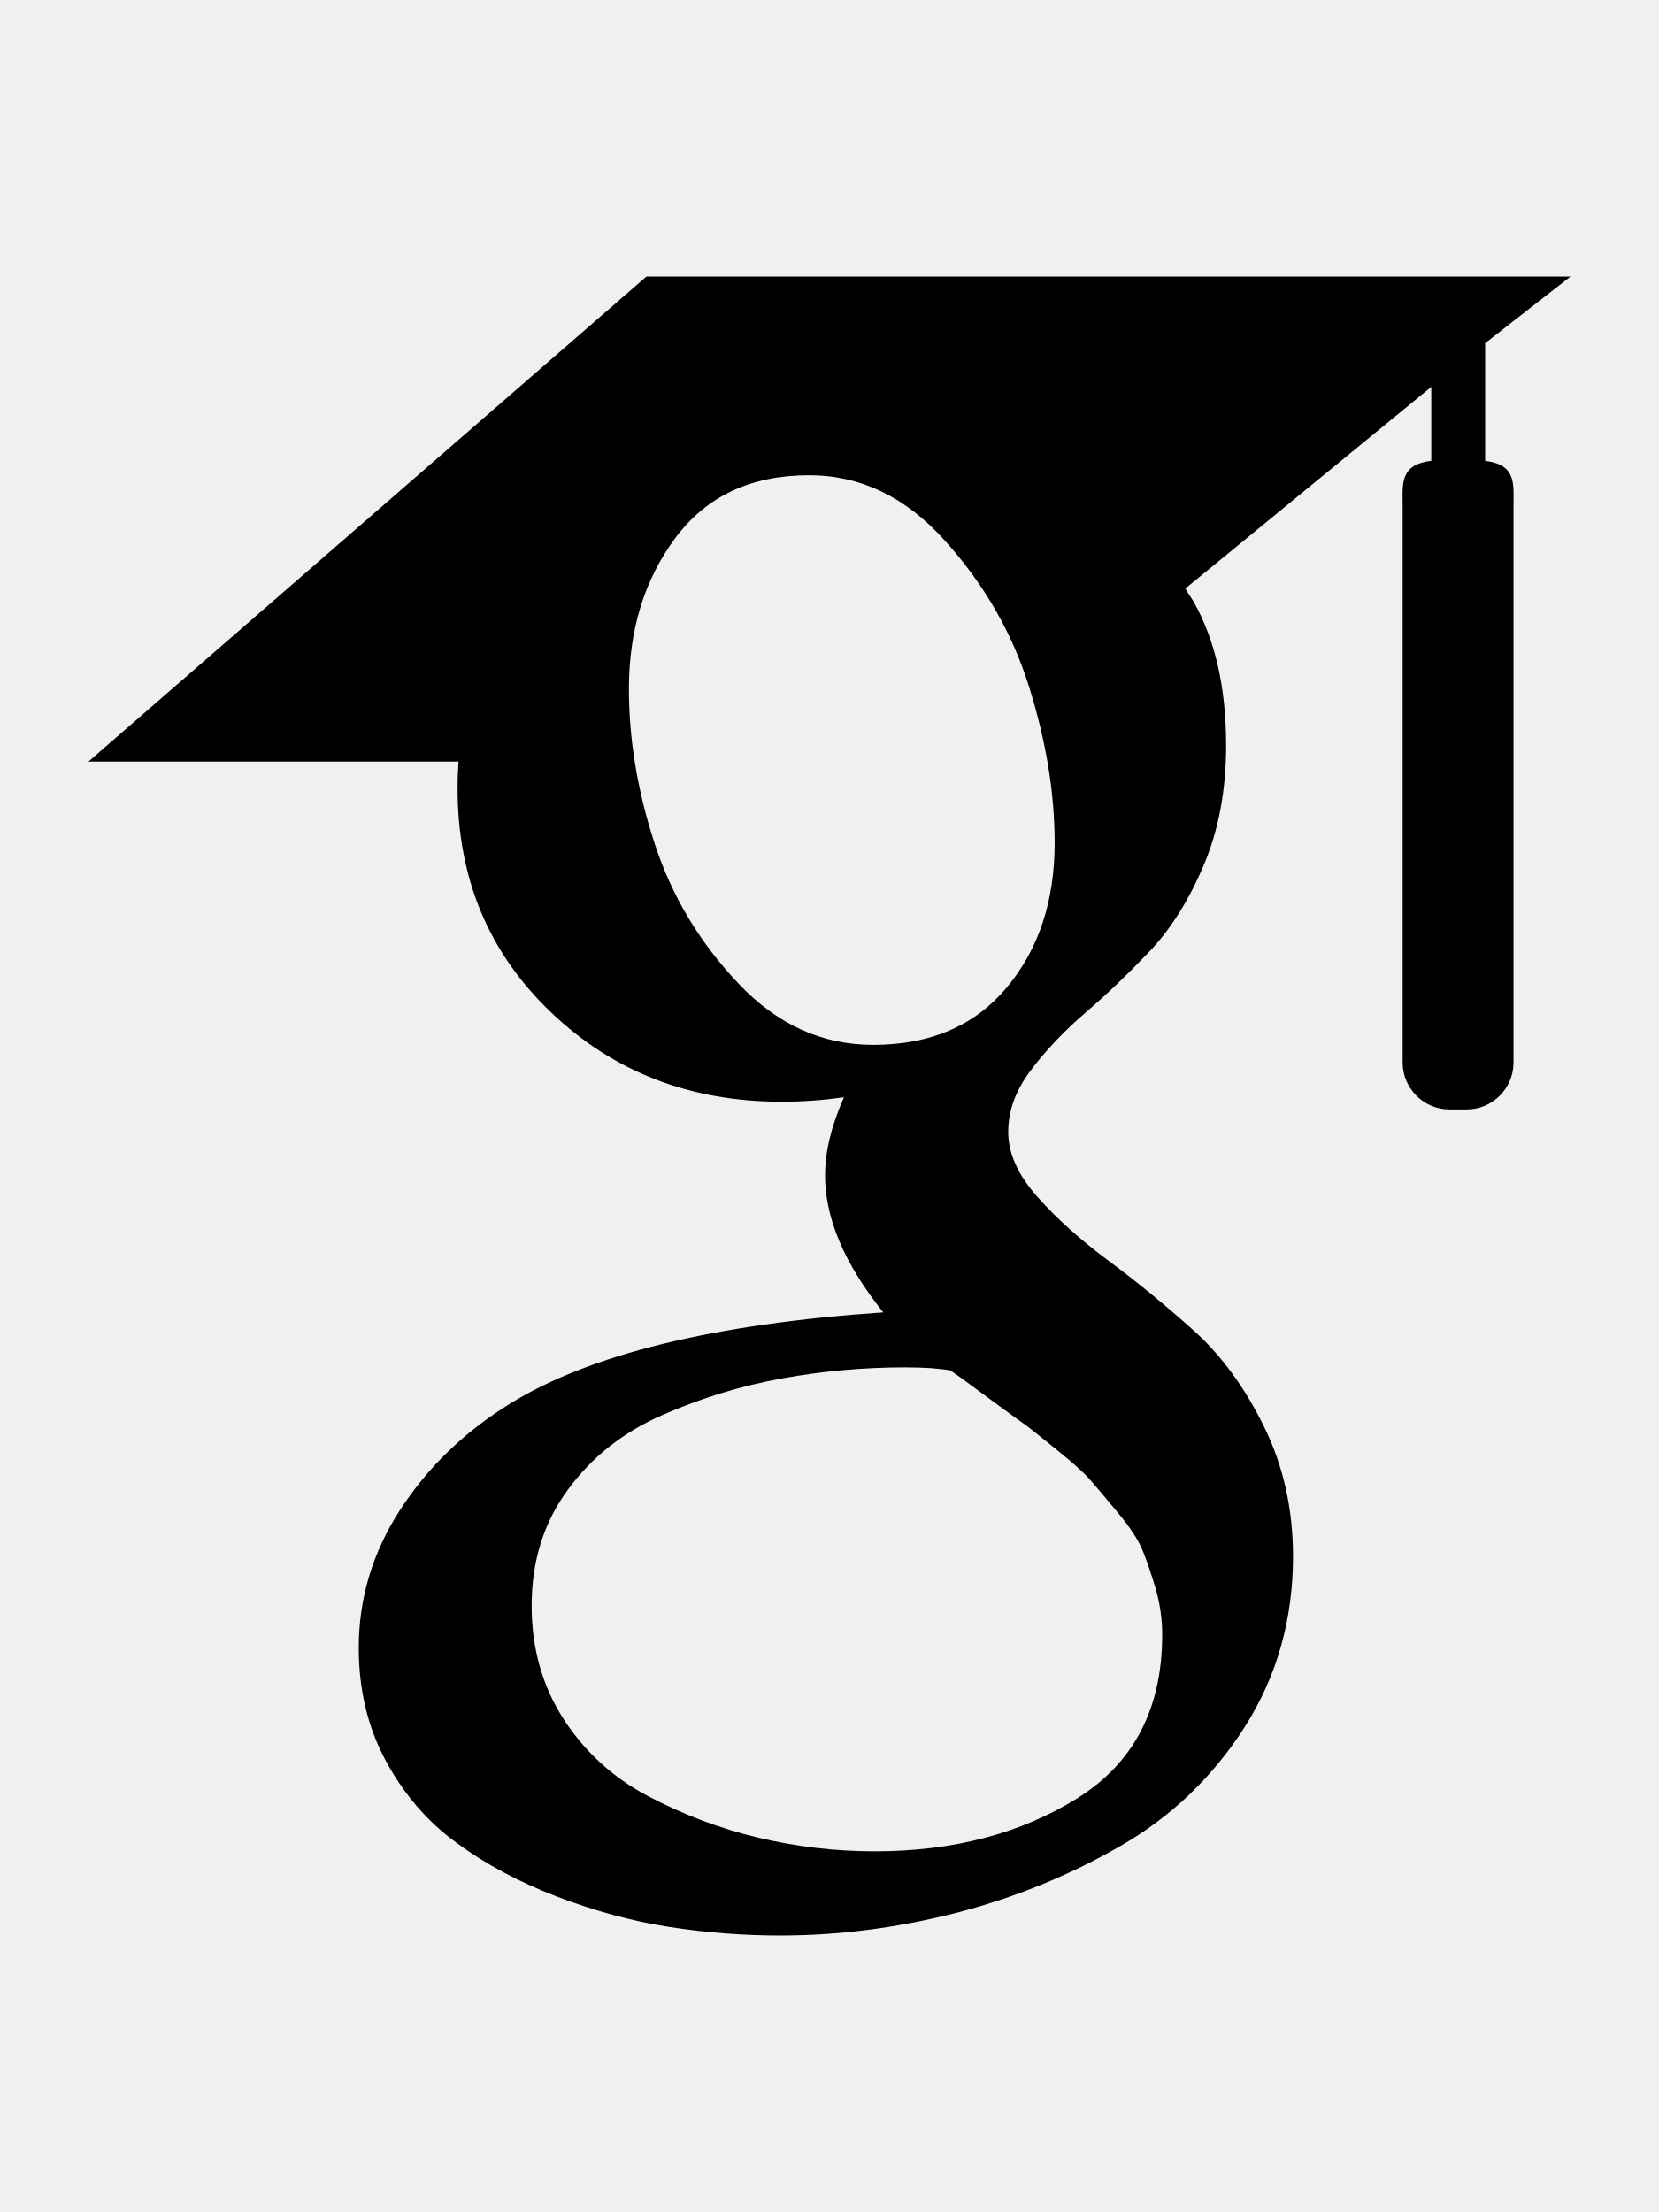
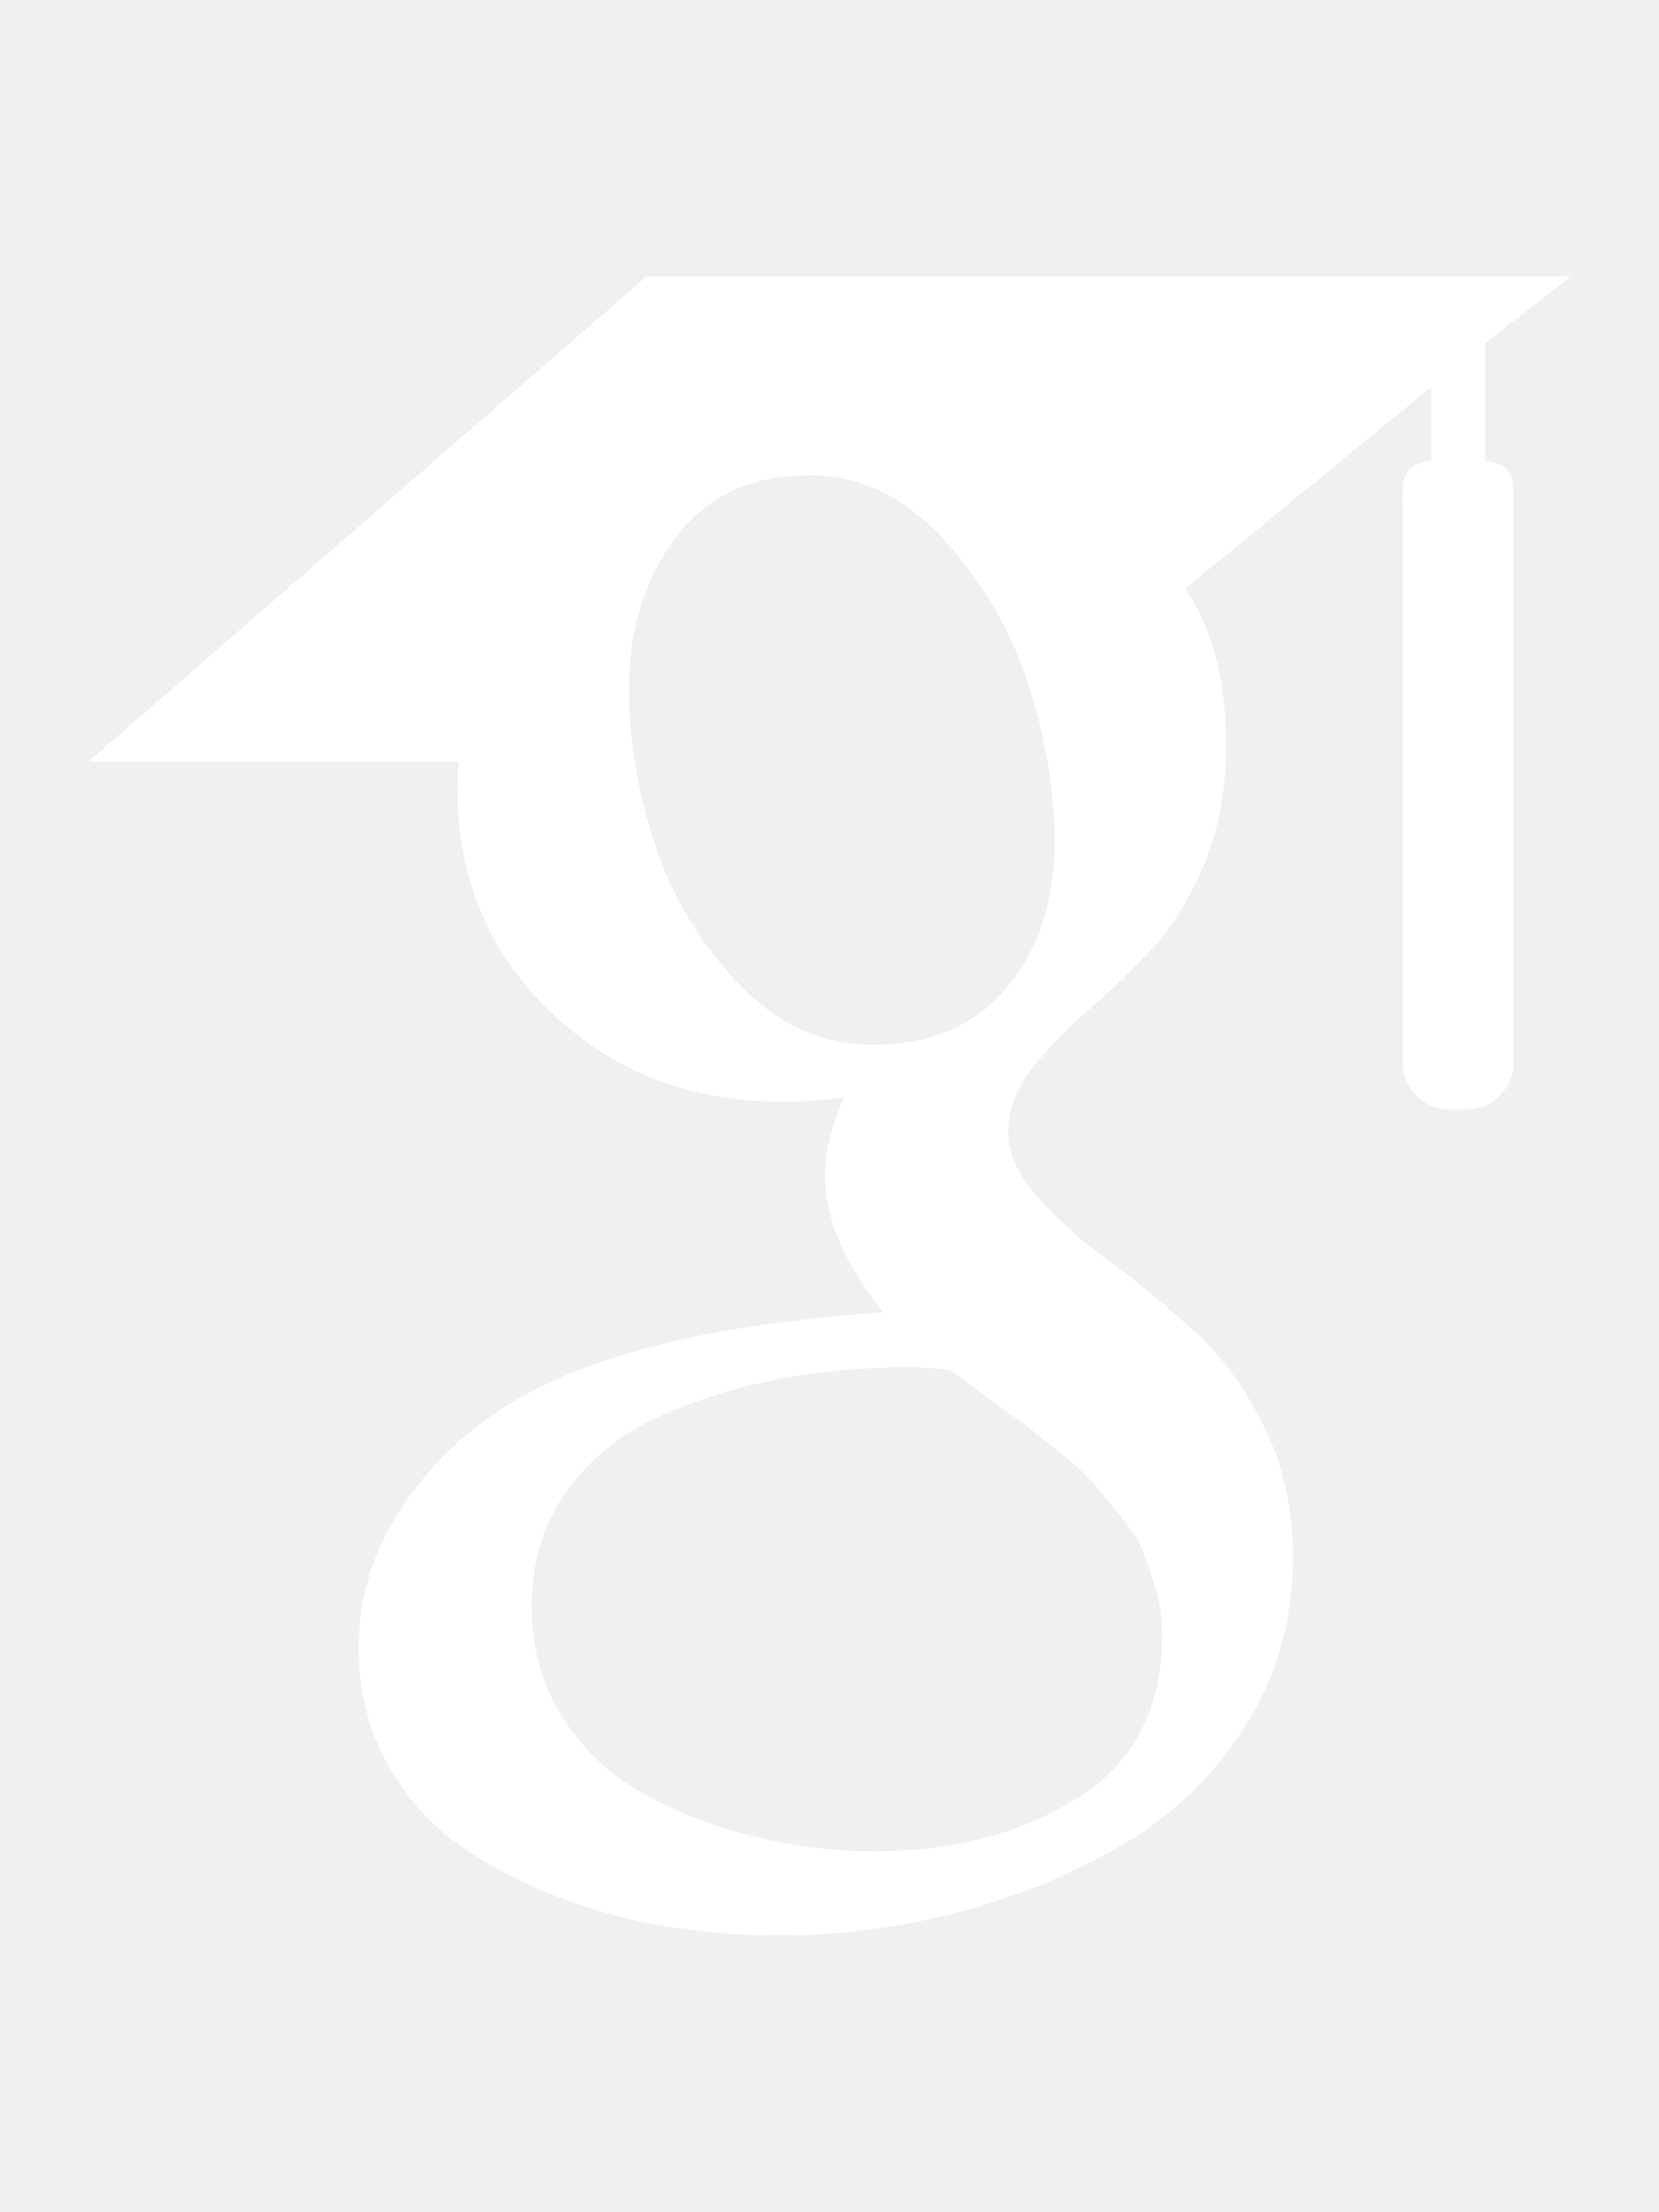
<svg xmlns="http://www.w3.org/2000/svg" width="384" height="512" viewBox="0 0 384 512" version="1.1" id="svg8">
  <defs id="defs2" />
  <g id="layer6">
-     <path style="stroke-width:0.065" d="M 343.759,106.662 V 79.43 L 363.524,64 H 149.634 L 20.476,176.274 h 85.656 c -0.155,2.125 -0.219,4.046 -0.219,6.226 0,20.845 7.219,38.087 21.672,51.861 14.453,13.797 32.251,20.648 53.327,20.648 4.923,0 9.751,-0.368 14.438,-1.024 -2.907,6.501 -4.375,12.523 -4.375,18.142 0,9.875 4.499,20.43 13.467,31.642 -39.234,2.671 -68.061,9.733 -86.437,21.163 -10.531,6.499 -19,14.704 -25.39,24.531 -6.391,9.899 -9.578,20.515 -9.578,31.962 0,9.648 2.062,18.336 6.219,26.062 4.157,7.726 9.578,14.07 16.312,18.984 6.718,4.968 14.469,9.101 23.219,12.469 8.734,3.344 17.406,5.719 26.061,7.063 8.627,1.342 17.205,1.998 25.706,1.998 13.469,0 26.954,-1.734 40.547,-5.187 13.562,-3.485 26.28,-8.641 38.171,-15.493 11.859,-6.805 21.515,-16.087 28.922,-27.718 7.39,-11.68 11.095,-24.805 11.095,-39.336 0,-11.016 -2.25,-21.039 -6.75,-30.141 -4.469,-9.072 -9.938,-16.541 -16.453,-22.344 -6.501,-5.813 -13,-11.155 -19.515,-15.968 -6.501,-4.845 -12,-9.751 -16.469,-14.813 -4.485,-5.047 -6.734,-10.054 -6.734,-14.984 0,-4.921 1.734,-9.672 5.216,-14.266 3.455,-4.609 7.674,-9.048 12.61,-13.306 4.938,-4.249 9.875,-8.968 14.797,-14.133 4.921,-5.147 9.141,-11.827 12.61,-20.008 3.485,-8.179 5.203,-17.445 5.203,-27.757 0,-13.453 -2.547,-24.461 -7.547,-33.313 -0.594,-1.022 -1.218,-1.803 -1.875,-3.022 l 56.907,-46.672 v 17.119 c -7.394,0.93 -6.624,5.346 -6.624,10.635 v 128.667 c 0,5.958 4.875,10.834 10.834,10.834 h 3.989 c 5.958,0 10.834,-4.875 10.834,-10.834 V 117.293 c 0,-5.277 0.777,-9.688 -6.562,-10.63 z M 236.399,329.141 c 1.141,0.75 3.704,2.781 7.718,6.038 4.05,3.243 6.797,5.696 8.266,7.414 1.439,1.664 3.579,4.165 6.376,7.547 2.813,3.374 4.718,6.304 5.719,8.734 1,2.477 2.016,5.461 3.046,8.946 0.986,3.445 1.485,6.976 1.485,10.562 0,17.048 -6.563,29.68 -19.656,37.859 -13.125,8.181 -28.767,12.274 -46.938,12.274 -9.187,0 -18.203,-1.093 -27.062,-3.195 -8.843,-2.117 -17.312,-5.336 -25.39,-9.602 -8.078,-4.258 -14.578,-10.203 -19.501,-17.797 -4.938,-7.64 -7.406,-16.415 -7.406,-26.25 0,-10.32 2.797,-19.29 8.422,-26.906 5.593,-7.626 12.938,-13.392 22.032,-17.315 9.062,-3.946 18.249,-6.742 27.562,-8.398 9.312,-1.702 18.797,-2.555 28.438,-2.555 4.469,0 7.936,0.251 10.405,0.696 0.455,0.219 3.032,2.07 7.735,5.563 4.704,3.462 7.626,5.595 8.75,6.384 z m -3.358,-100.578 c -7.406,8.859 -17.735,13.288 -30.954,13.288 -11.859,0 -22.298,-4.765 -31.266,-14.312 -9,-9.523 -15.422,-20.328 -19.344,-32.431 -3.938,-12.109 -5.906,-23.984 -5.906,-35.648 0,-13.694 3.595,-25.352 10.781,-34.976 7.187,-9.65 17.499,-14.485 30.938,-14.485 11.875,0 22.374,5.038 31.437,15.157 9.094,10.085 15.61,21.413 19.517,33.968 3.922,12.539 5.873,24.53 5.873,35.984 0,13.447 -3.703,24.61 -11.077,33.454 z" id="path2" />
+     <path fill="white" style="stroke-width:0.065" d="M 343.759,106.662 V 79.43 L 363.524,64 H 149.634 L 20.476,176.274 h 85.656 c -0.155,2.125 -0.219,4.046 -0.219,6.226 0,20.845 7.219,38.087 21.672,51.861 14.453,13.797 32.251,20.648 53.327,20.648 4.923,0 9.751,-0.368 14.438,-1.024 -2.907,6.501 -4.375,12.523 -4.375,18.142 0,9.875 4.499,20.43 13.467,31.642 -39.234,2.671 -68.061,9.733 -86.437,21.163 -10.531,6.499 -19,14.704 -25.39,24.531 -6.391,9.899 -9.578,20.515 -9.578,31.962 0,9.648 2.062,18.336 6.219,26.062 4.157,7.726 9.578,14.07 16.312,18.984 6.718,4.968 14.469,9.101 23.219,12.469 8.734,3.344 17.406,5.719 26.061,7.063 8.627,1.342 17.205,1.998 25.706,1.998 13.469,0 26.954,-1.734 40.547,-5.187 13.562,-3.485 26.28,-8.641 38.171,-15.493 11.859,-6.805 21.515,-16.087 28.922,-27.718 7.39,-11.68 11.095,-24.805 11.095,-39.336 0,-11.016 -2.25,-21.039 -6.75,-30.141 -4.469,-9.072 -9.938,-16.541 -16.453,-22.344 -6.501,-5.813 -13,-11.155 -19.515,-15.968 -6.501,-4.845 -12,-9.751 -16.469,-14.813 -4.485,-5.047 -6.734,-10.054 -6.734,-14.984 0,-4.921 1.734,-9.672 5.216,-14.266 3.455,-4.609 7.674,-9.048 12.61,-13.306 4.938,-4.249 9.875,-8.968 14.797,-14.133 4.921,-5.147 9.141,-11.827 12.61,-20.008 3.485,-8.179 5.203,-17.445 5.203,-27.757 0,-13.453 -2.547,-24.461 -7.547,-33.313 -0.594,-1.022 -1.218,-1.803 -1.875,-3.022 l 56.907,-46.672 v 17.119 c -7.394,0.93 -6.624,5.346 -6.624,10.635 v 128.667 c 0,5.958 4.875,10.834 10.834,10.834 h 3.989 c 5.958,0 10.834,-4.875 10.834,-10.834 V 117.293 c 0,-5.277 0.777,-9.688 -6.562,-10.63 z M 236.399,329.141 c 1.141,0.75 3.704,2.781 7.718,6.038 4.05,3.243 6.797,5.696 8.266,7.414 1.439,1.664 3.579,4.165 6.376,7.547 2.813,3.374 4.718,6.304 5.719,8.734 1,2.477 2.016,5.461 3.046,8.946 0.986,3.445 1.485,6.976 1.485,10.562 0,17.048 -6.563,29.68 -19.656,37.859 -13.125,8.181 -28.767,12.274 -46.938,12.274 -9.187,0 -18.203,-1.093 -27.062,-3.195 -8.843,-2.117 -17.312,-5.336 -25.39,-9.602 -8.078,-4.258 -14.578,-10.203 -19.501,-17.797 -4.938,-7.64 -7.406,-16.415 -7.406,-26.25 0,-10.32 2.797,-19.29 8.422,-26.906 5.593,-7.626 12.938,-13.392 22.032,-17.315 9.062,-3.946 18.249,-6.742 27.562,-8.398 9.312,-1.702 18.797,-2.555 28.438,-2.555 4.469,0 7.936,0.251 10.405,0.696 0.455,0.219 3.032,2.07 7.735,5.563 4.704,3.462 7.626,5.595 8.75,6.384 z m -3.358,-100.578 c -7.406,8.859 -17.735,13.288 -30.954,13.288 -11.859,0 -22.298,-4.765 -31.266,-14.312 -9,-9.523 -15.422,-20.328 -19.344,-32.431 -3.938,-12.109 -5.906,-23.984 -5.906,-35.648 0,-13.694 3.595,-25.352 10.781,-34.976 7.187,-9.65 17.499,-14.485 30.938,-14.485 11.875,0 22.374,5.038 31.437,15.157 9.094,10.085 15.61,21.413 19.517,33.968 3.922,12.539 5.873,24.53 5.873,35.984 0,13.447 -3.703,24.61 -11.077,33.454 z" id="path2" />
  </g>
</svg>
